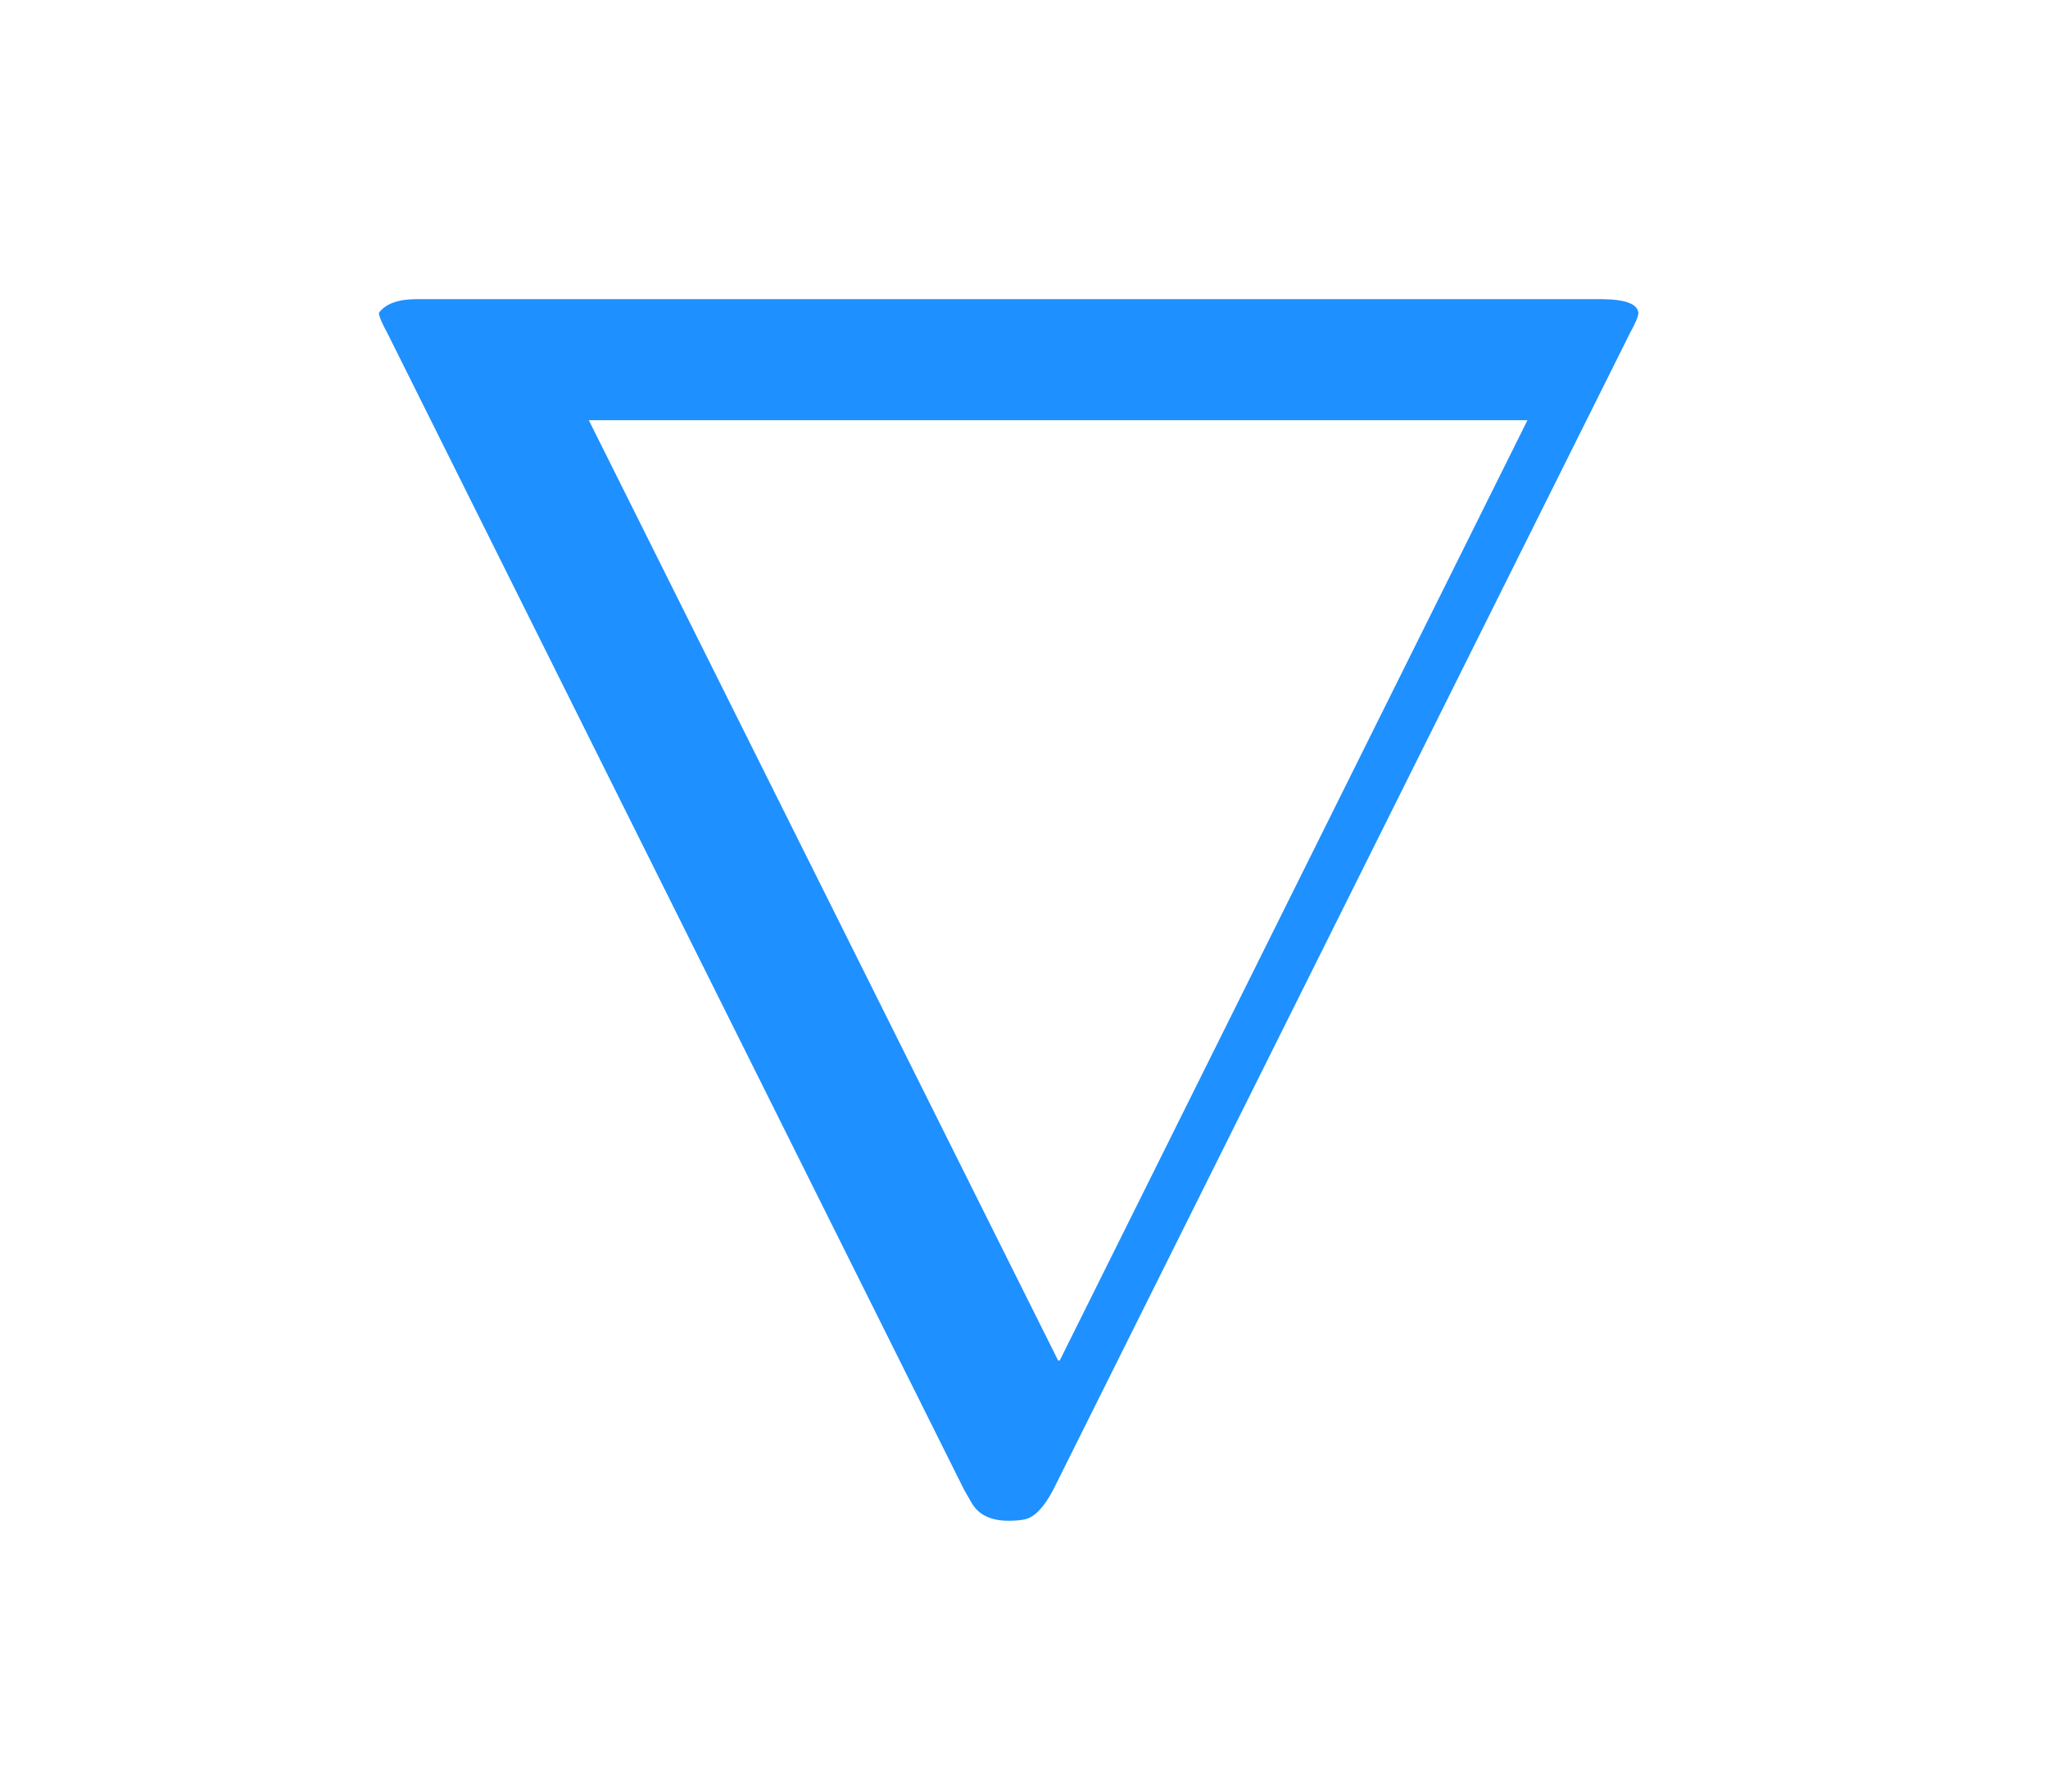
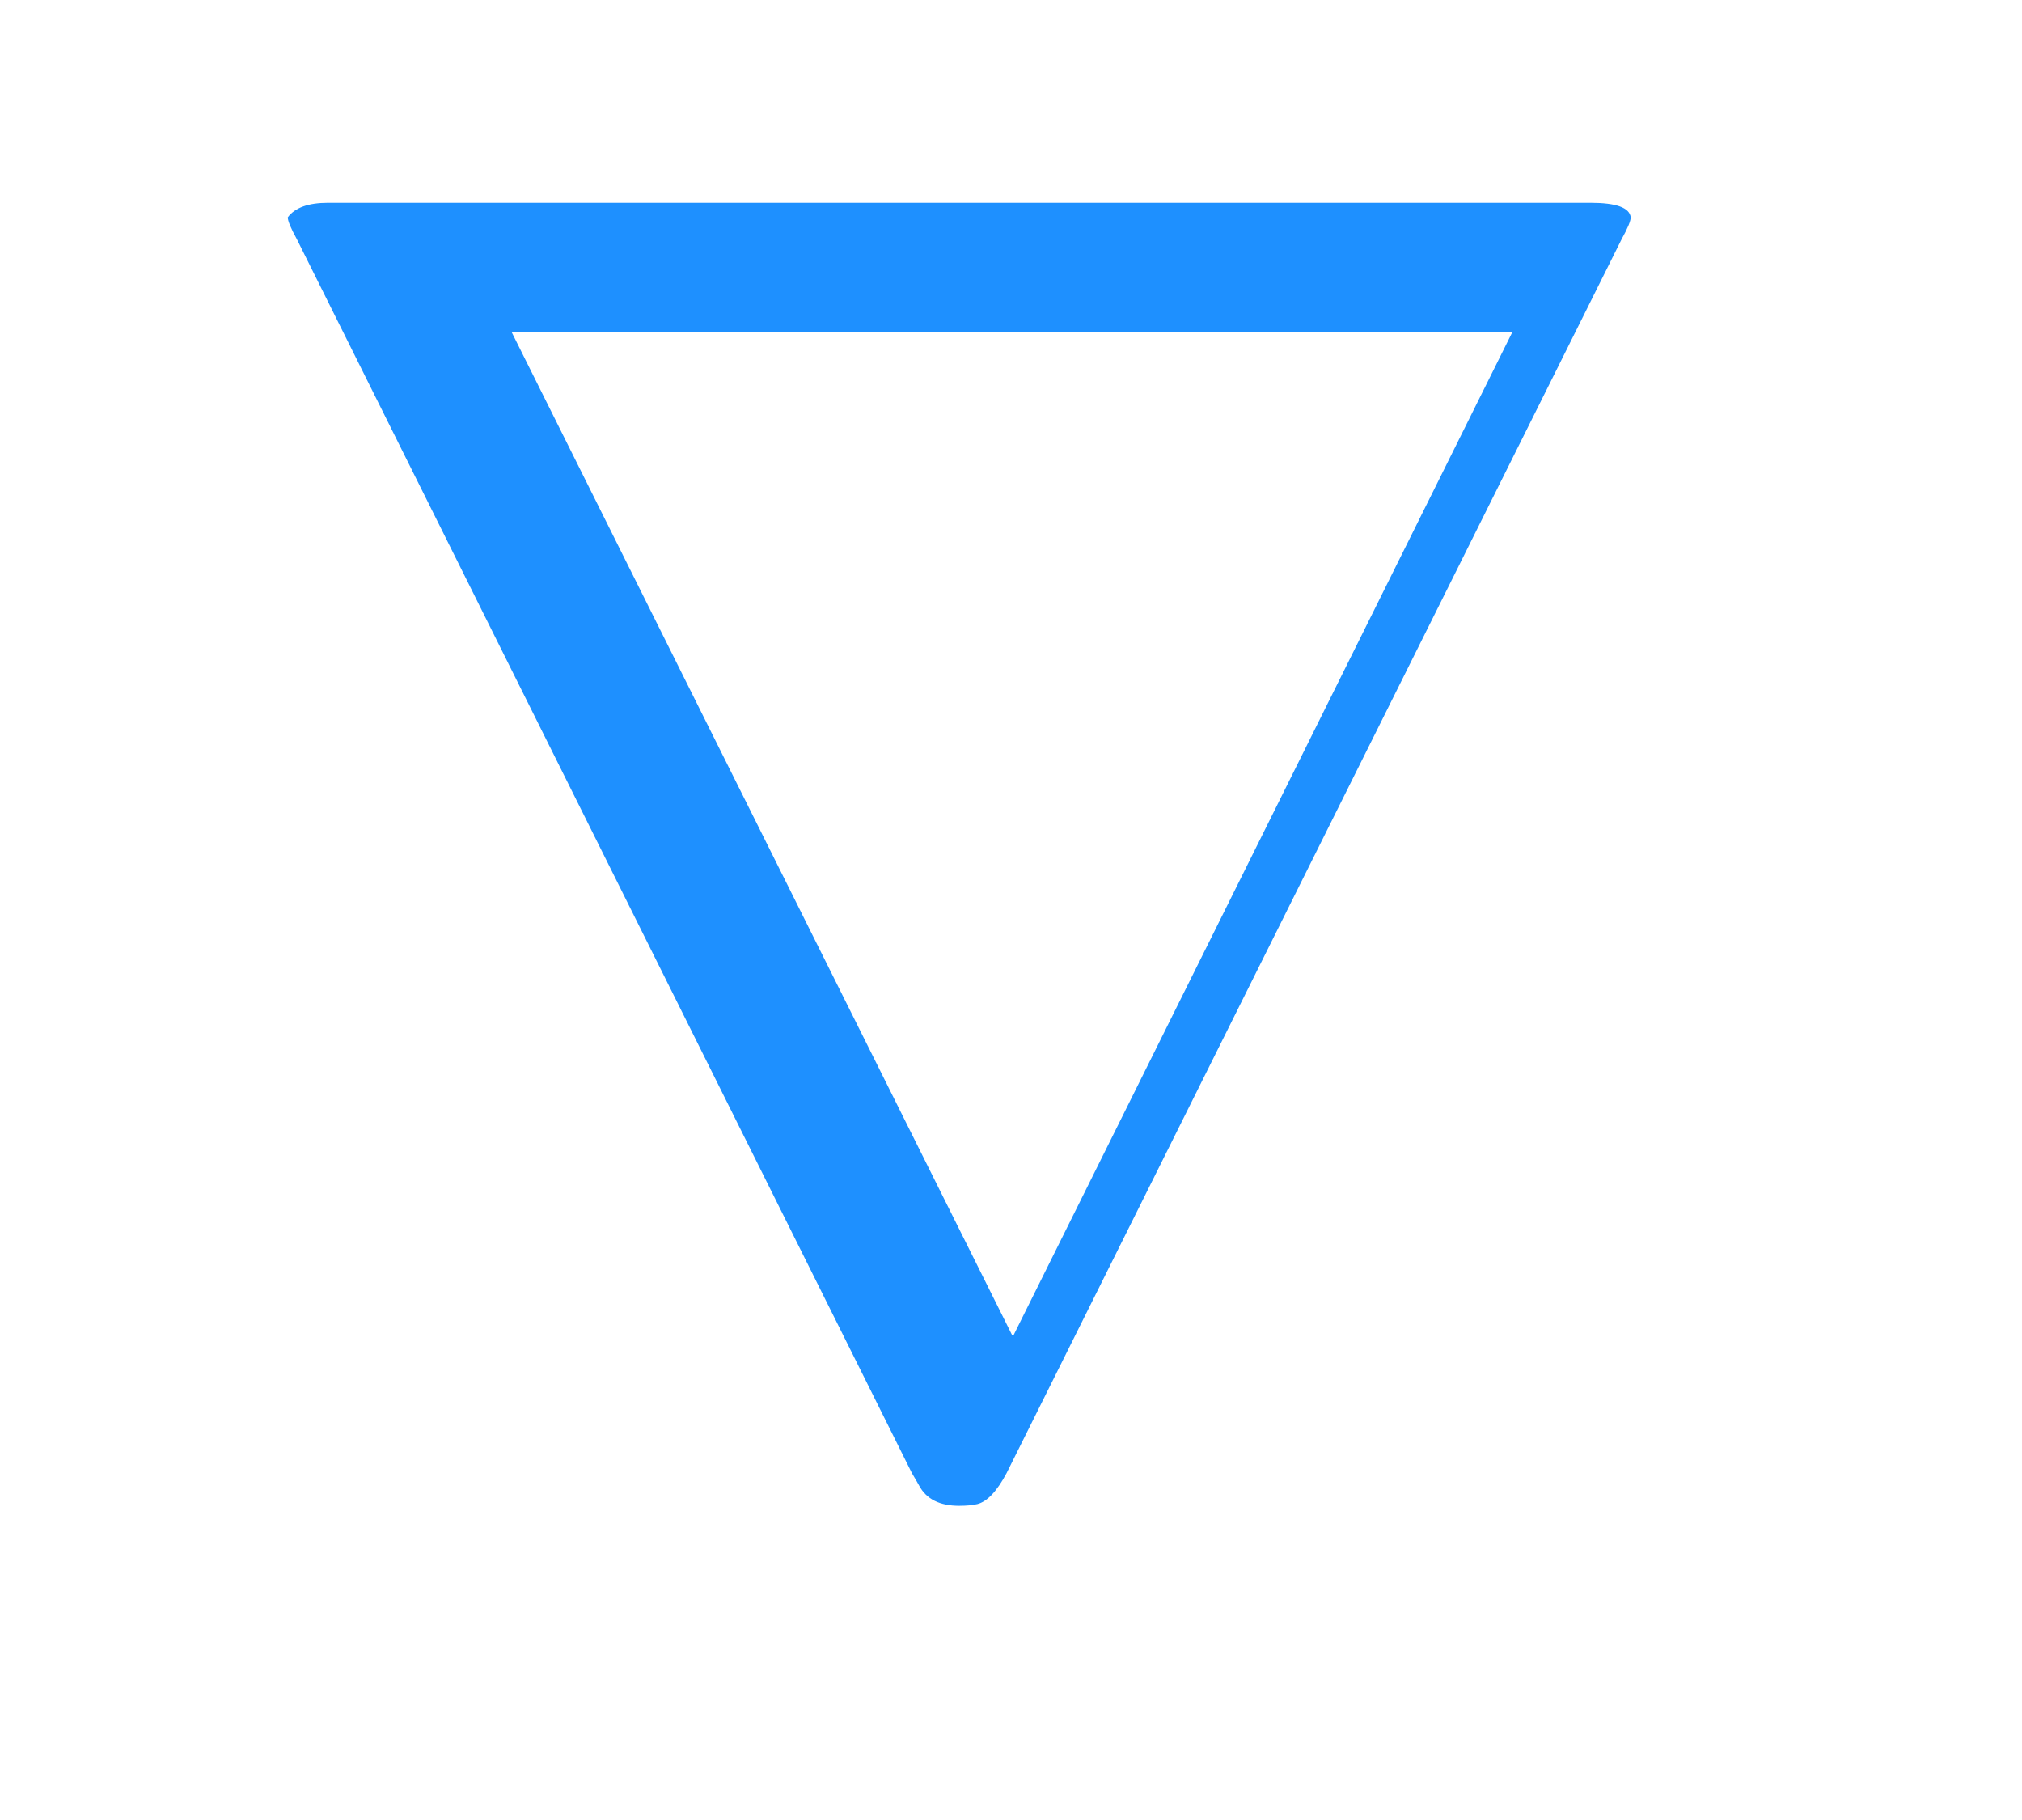
- <svg xmlns="http://www.w3.org/2000/svg" height="42" style="fill-opacity:1; color-rendering:auto; color-interpolation:auto; text-rendering:auto; stroke:black; stroke-linecap:square; stroke-miterlimit:10; shape-rendering:auto; stroke-opacity:1; fill:black; stroke-dasharray:none; font-weight:normal; stroke-width:1; font-family:'Dialog'; font-style:normal; stroke-linejoin:miter; font-size:12px; stroke-dashoffset:0; image-rendering:auto;" width="48">
+ <svg xmlns="http://www.w3.org/2000/svg" height="9" style="fill-opacity:1; color-rendering:auto; color-interpolation:auto; text-rendering:auto; stroke:black; stroke-linecap:square; stroke-miterlimit:10; shape-rendering:auto; stroke-opacity:1; fill:black; stroke-dasharray:none; font-weight:normal; stroke-width:1; font-family:'Dialog'; font-style:normal; stroke-linejoin:miter; font-size:12px; stroke-dashoffset:0; image-rendering:auto;" width="10">
  <defs id="genericDefs" />
  <g>
    <g style="fill:rgb(255,255,255); fill-opacity:0; stroke-opacity:0; stroke:rgb(255,255,255);">
-       <rect height="42" style="stroke:none;" width="48" x="0" y="0" />
+       <rect height="9" style="stroke:none;" width="10" x="0" y="0" />
    </g>
-     <g style="font-size:100px; fill:rgb(30,144,255); text-rendering:geometricPrecision; image-rendering:optimizeQuality; color-rendering:optimizeQuality; font-family:'jlm_cmsy10'; stroke:rgb(30,144,255); color-interpolation:linearRGB;" transform="scale(40,40) translate(0.175,0.8583) scale(0.01,0.01)">
+     <g style="font-size:100px; fill:rgb(30,144,255); text-rendering:geometricPrecision; image-rendering:optimizeQuality; color-rendering:optimizeQuality; font-family:'jlm_cmsy10'; stroke:rgb(30,144,255); color-interpolation:linearRGB;" transform="scale(9,9) translate(0.1111,0.7944) scale(0.01,0.01)">
      <path d="M78 -66.297 L44.203 1.5 Q43.406 3 42.594 3.203 Q42.203 3.297 41.594 3.297 Q40 3.297 39.406 2.203 Q39.297 2 39 1.5 L5.203 -66.297 Q4.703 -67.203 4.703 -67.5 Q5.297 -68.297 6.906 -68.297 L76.297 -68.297 Q78.406 -68.297 78.5 -67.5 Q78.5 -67.203 78 -66.297 ZM17 -61.203 L44.5 -6.094 L44.594 -6.094 L72 -61.203 L17 -61.203 Z" style="stroke:none;" />
    </g>
  </g>
</svg>
